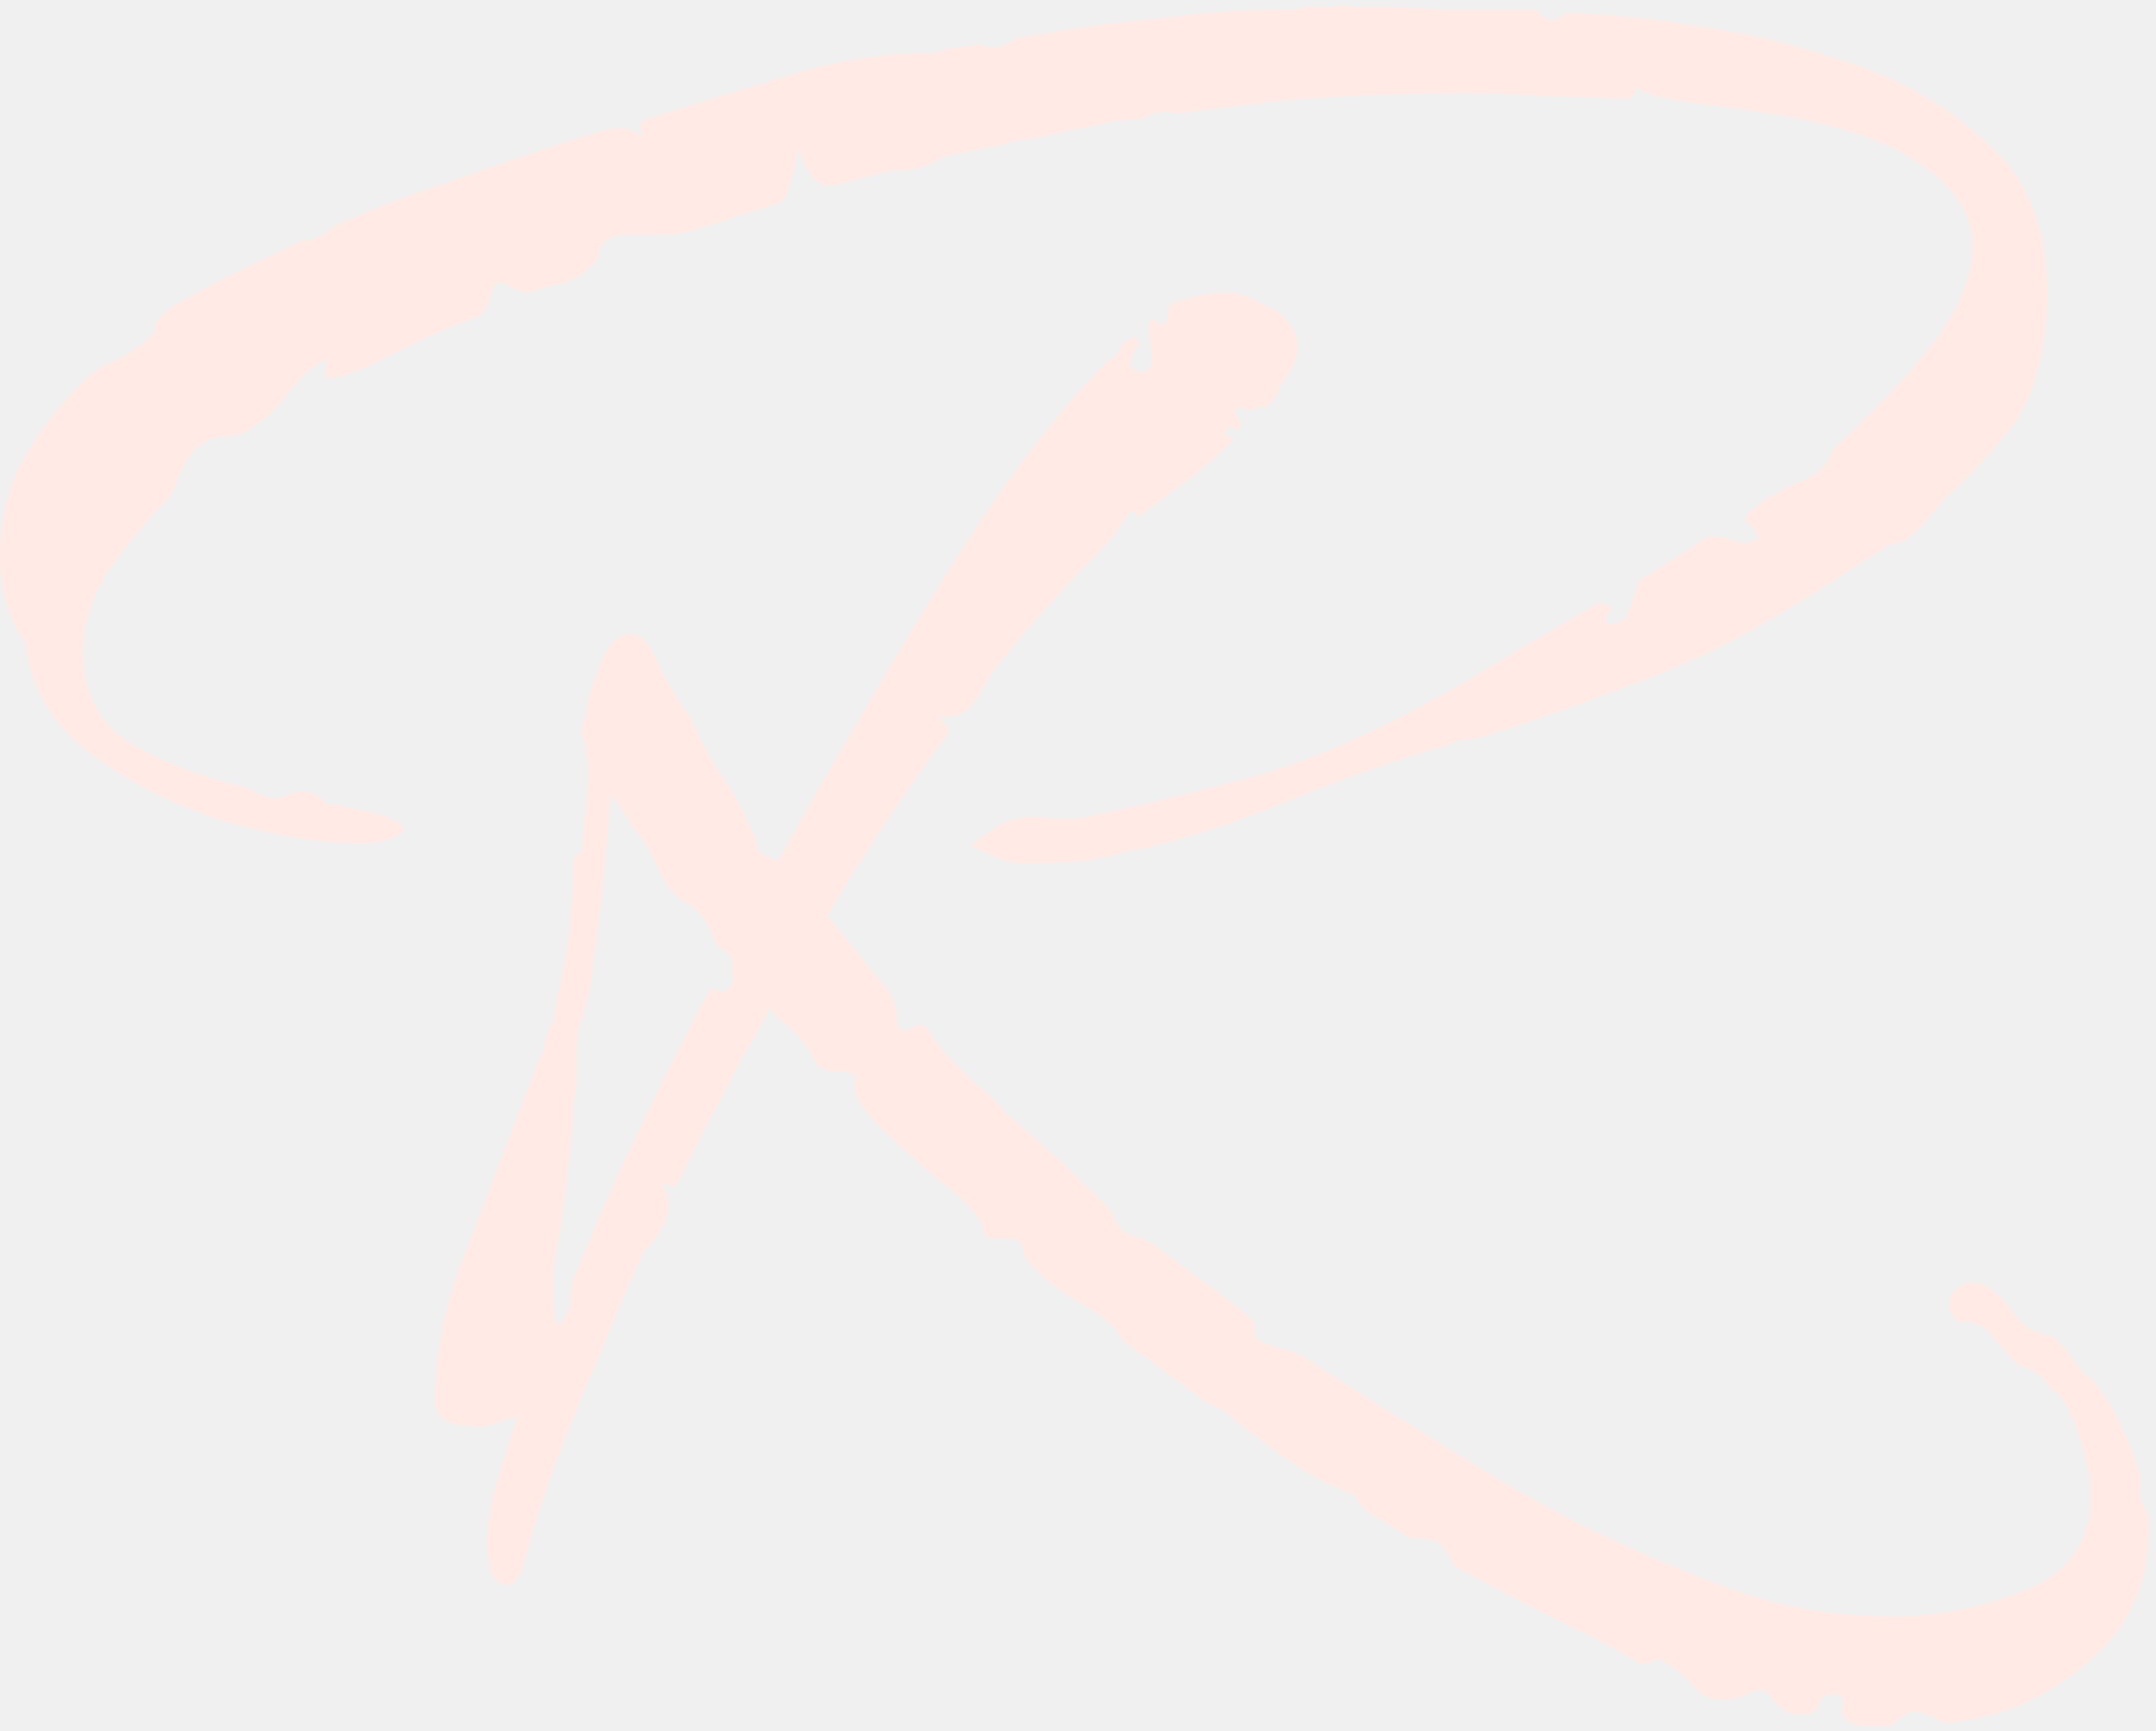
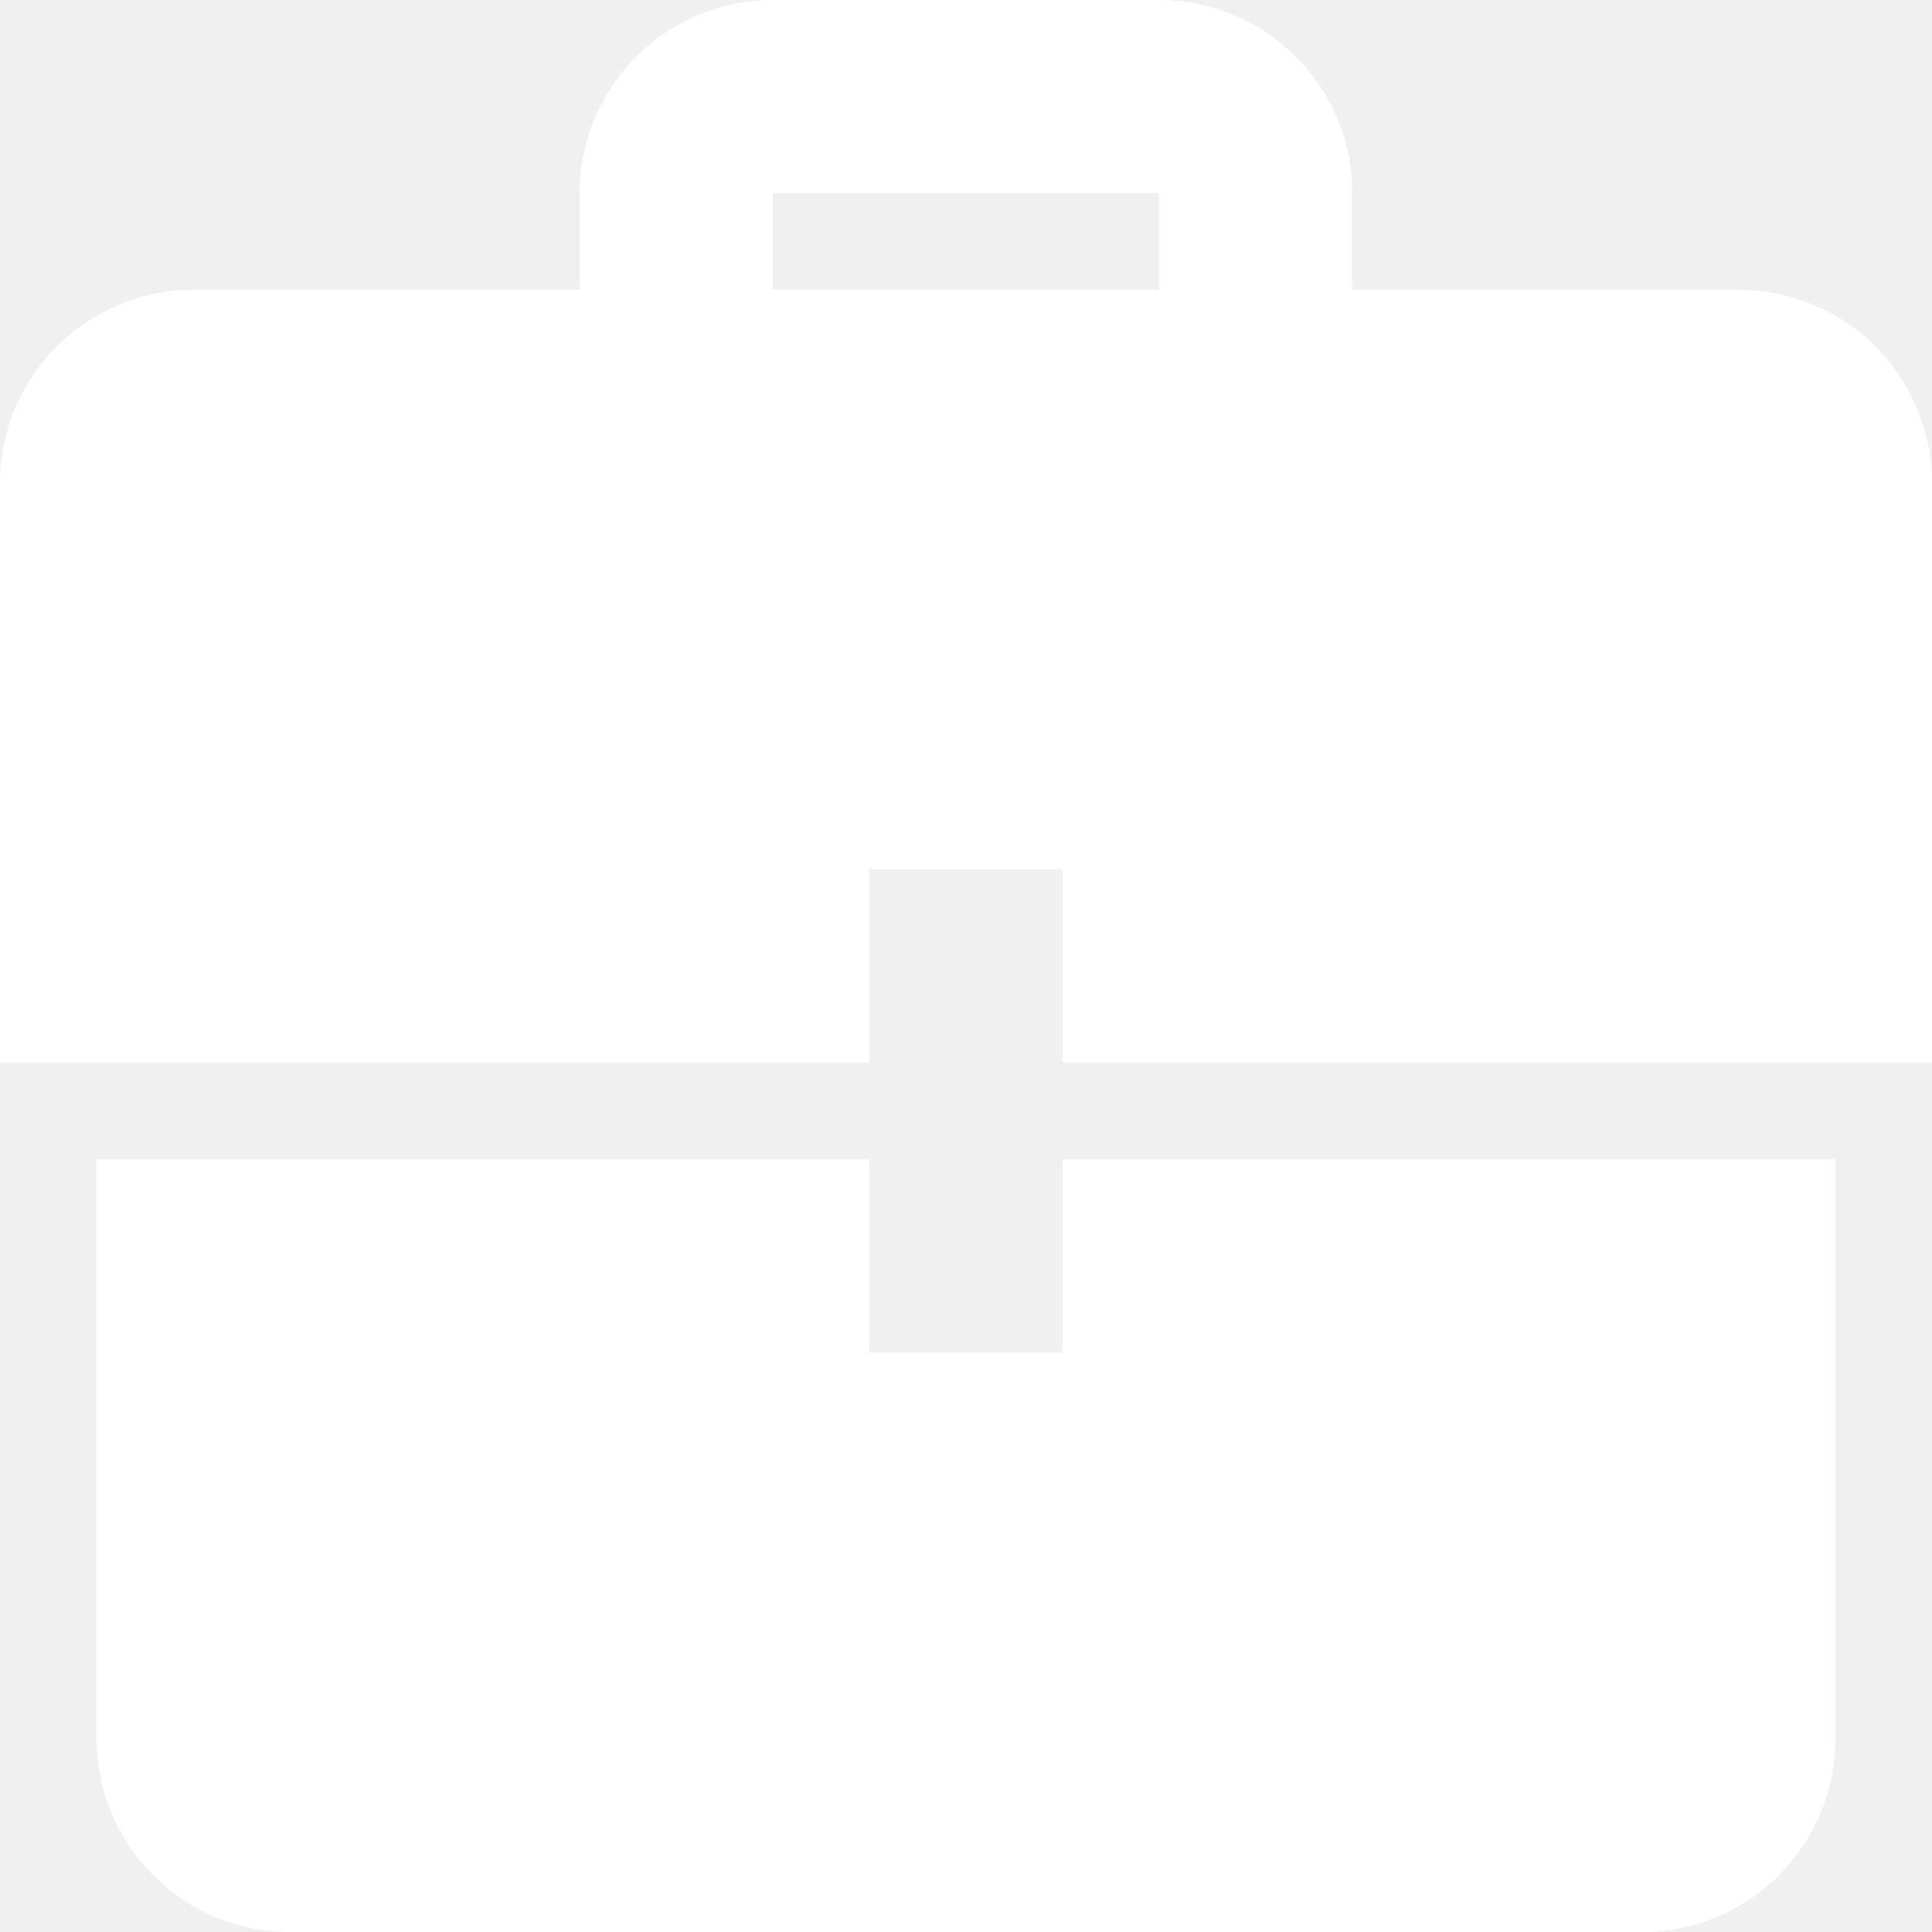
- <svg xmlns="http://www.w3.org/2000/svg" width="299" height="240" viewBox="0 0 299 240" fill="none">
-   <path d="M142.8 119.8C140.933 119.8 139.467 119.533 138.4 119C136 117.933 134.8 117.4 134.8 117.4C134.8 117.133 136 116.2 138.4 114.6C140.267 113.533 142.4 113.133 144.8 113.4C147.467 113.667 149.333 113.667 150.4 113.4C156.8 112.067 164.533 110.2 173.6 107.8C182.667 105.4 193.2 100.6 205.2 93.4L220.8 84.2C222.133 83.4 223.067 83.533 223.6 84.6C223.067 84.867 222.8 85.533 222.8 86.6C224.667 86.6 225.733 85.933 226 84.6C226.533 83 227.067 81.533 227.6 80.2H228L236.8 74.6C238.133 74.333 239.333 74.467 240.4 75C241.733 75.533 242.933 75.4 244 74.6C243.467 73.533 242.933 72.867 242.4 72.6C241.867 72.067 242.133 71.4 243.2 70.6L244.8 69.4C246.933 68.067 248.8 67.133 250.4 66.6C252.267 65.8 253.6 64.333 254.4 62.2C259.733 57.4 264.267 52.6 268 47.8C271.733 43 273.6 38.467 273.6 34.2C273.6 29.667 271.067 25.8 266 22.6C261.2 19.133 252.533 16.6 240 15L236.8 14.6C234.933 14.333 233.2 14.067 231.6 13.8C230 13.533 228.4 13 226.8 12.2C227.067 13.267 226.533 13.8 225.2 13.8C221.467 13.533 217.733 13.4 214 13.4C210.267 13.133 206.667 13 203.2 13C197.333 13 191.867 13.133 186.8 13.4C182 13.667 178.533 13.933 176.4 14.2L163.2 15.8C161.6 15.267 160 15.533 158.4 16.6H158C156.133 16.6 154.267 16.867 152.4 17.4C150.533 17.667 148.533 18.067 146.4 18.6C145.333 18.867 144.133 19.133 142.8 19.4C141.467 19.4 140.133 19.667 138.8 20.2L130.8 21.8C128.933 23.133 126.533 23.8 123.6 23.8H123.2L115.6 25.8H115.2C114.133 25.8 113.2 25.267 112.4 24.2C111.6 22.867 111.067 21.667 110.8 20.6C110.533 22.2 110.133 23.933 109.6 25.8C109.067 27.667 108.133 28.6 106.8 28.6L95.6 32.2C94.533 32.467 93.333 32.6 92 32.6C90.667 32.6 89.333 32.6 88 32.6C86.667 32.6 85.6 32.733 84.8 33C84 33.267 83.467 33.933 83.2 35C83.2 35.8 82.8 36.467 82 37C80.933 38.067 79.6 38.867 78 39.4C76.4 39.667 74.933 40.067 73.6 40.6H73.2C72.667 40.6 71.867 40.333 70.8 39.8C70 39.267 69.333 39.133 68.8 39.4C68.533 39.667 68.267 40.333 68 41.4C67.733 42.467 67.333 43.133 66.8 43.4V43.8C65.2 44.333 63.467 45 61.6 45.8C59.733 46.6 58 47.4 56.4 48.2C54.8 49 52.933 49.933 50.8 51C48.933 51.8 47.333 52.333 46 52.6C45.467 52.6 45.2 52.067 45.2 51C45.467 49.933 45.333 49.667 44.8 50.2C43.2 51 41.6 52.467 40 54.6C38.4 56.733 36.933 58.2 35.6 59C34.267 60.067 32.8 60.6 31.2 60.6C29.867 60.6 28.533 61.133 27.2 62.2C26.4 63 25.6 64.333 24.8 66.2C24.267 67.8 23.6 69 22.8 69.8C20.667 71.933 18.533 74.467 16.4 77.4C16.133 77.933 15.733 78.467 15.2 79C14.667 79.533 14.4 80.2 14.4 81H14C12.4 84.2 11.6 87.267 11.6 90.2C11.6 96.067 13.733 100.333 18 103C22.533 105.667 27.6 107.667 33.2 109C34.267 109.267 35.2 109.667 36 110.2C37.067 110.733 38.133 110.867 39.2 110.6C40.267 110.067 41.2 109.8 42 109.8C43.333 109.8 44.4 110.333 45.2 111.4L51.2 112.6C54.4 113.4 56 114.2 56 115C56 115.533 55.2 116.067 53.6 116.6C52.267 116.867 50.933 117 49.6 117C44.8 117 38.933 116.067 32 114.2C25.067 112.067 18.8 109 13.2 105C7.6 101 4.4 95.8 3.6 89.4C3.6 89.133 3.2 88.467 2.4 87.4C1.867 86.333 1.467 85.4 1.2 84.6C0.4 82.2 4.76837e-07 79.8 4.76837e-07 77.4C4.76837e-07 72.867 0.933 68.6 2.8 64.6C4.933 60.6 7.733 56.867 11.2 53.4C12.533 52.067 13.733 51.133 14.8 50.6C16.133 50.067 17.6 49.267 19.2 48.2C20.8 47.133 21.6 46.2 21.6 45.4C21.6 44.6 22.4 43.667 24 42.6C26.133 41.267 29.067 39.667 32.8 37.8C36.8 35.933 39.867 34.467 42 33.4C43.6 33.4 45.067 32.733 46.4 31.4C51.733 29 57.333 26.867 63.2 25C69.067 22.867 74.933 20.867 80.8 19C81.867 18.733 82.8 18.467 83.6 18.2C84.4 17.933 85.2 17.8 86 17.8C87.067 17.8 88.133 18.2 89.2 19C89.2 18.467 89.067 18.067 88.8 17.8C88.8 17.267 89.067 16.867 89.6 16.6C96.267 14.467 102.8 12.467 109.2 10.6C115.867 8.467 122.4 7.4 128.8 7.4H129.2C129.733 7.4 130.267 7.267 130.8 7C131.6 6.733 132.267 6.6 132.8 6.6H133.2L136 6.2C137.6 7 139.2 6.733 140.8 5.4C148 4.067 154.667 3.133 160.8 2.6C166.933 1.8 172.133 1.4 176.4 1.4H178C179.333 1.4 180.4 1.267 181.2 1H185.2C186 0.733 186.8 0.733 187.6 1C188.667 1 189.467 1 190 1H190.4C193.6 1 196.933 1.133 200.4 1.4C204.133 1.4 207.867 1.4 211.6 1.4H212C213.067 1.4 213.867 1.8 214.4 2.6C215.2 3.133 216.133 2.867 217.2 1.8C224.4 2.067 231.6 2.867 238.8 4.2C244.133 5 250.267 6.6 257.2 9C264.4 11.4 270.667 15.133 276 20.2C281.333 25 284 31.8 284 40.6C284 44.867 283.467 48.733 282.4 52.2C281.6 55.4 280 58.333 277.6 61C275.467 63.667 272.933 66.333 270 69C269.2 69.8 268.4 70.733 267.6 71.8C266.8 72.867 265.867 73.8 264.8 74.6C264.533 74.867 264 75.133 263.2 75.4C262.667 75.4 262.133 75.533 261.6 75.8C261.067 76.333 260.533 76.733 260 77C259.467 77.267 258.8 77.667 258 78.2C249.2 84.067 241.6 88.467 235.2 91.4C229.067 94.067 220.933 97.133 210.8 100.6C207.6 101.667 205.333 102.333 204 102.6C202.667 102.6 201.6 102.867 200.8 103.4C194.133 105.267 186.533 107.933 178 111.4C169.467 114.867 162.133 117.133 156 118.2C155.467 118.467 153.733 118.867 150.8 119.4C148.133 119.667 145.467 119.8 142.8 119.8ZM262.4 239.4C262.133 239.4 261.2 239.4 259.6 239.4C258 239.4 257.067 239.267 256.8 239C255.733 238.467 255.333 237.667 255.6 236.6C255.867 235.533 255.467 235 254.4 235C253.333 235 252.667 235.4 252.4 236.2C252.133 237.267 251.333 237.8 250 237.8H249.6C248.267 237.8 247.067 237.133 246 235.8C245.2 234.467 244.267 234.067 243.2 234.6C241.6 235.4 240.267 235.8 239.2 235.8C237.333 235.8 235.867 235.133 234.8 233.8C233.733 232.467 232.267 231.267 230.4 230.2C230.133 230.2 229.6 230.333 228.8 230.6C228.267 230.867 227.733 230.867 227.2 230.6C226.933 230.333 224.8 229.133 220.8 227C216.8 225.133 212.8 223.133 208.8 221C204.8 218.867 202.4 217.533 201.6 217C200.8 215.133 200 214.067 199.2 213.8C198.667 213.533 197.467 213.4 195.6 213.4C194.533 212.6 193.067 211.667 191.2 210.6C189.6 209.8 188.533 208.733 188 207.4C184.533 206.067 181.467 204.467 178.8 202.6C176.133 200.733 173.333 198.6 170.4 196.2C169.867 195.667 169.2 195.267 168.4 195C167.6 194.733 166.933 194.333 166.4 193.8L155.6 185.8C155.067 184.2 153.067 182.467 149.6 180.6C146.133 178.467 143.733 176.467 142.4 174.6C142.133 174.333 142 174.067 142 173.8C142 172.467 141.333 171.8 140 171.8C139.2 171.8 138.4 171.8 137.6 171.8C136.8 171.8 136.4 171.267 136.4 170.2C135.6 168.333 133.6 166.2 130.4 163.8C127.2 161.133 124.267 158.467 121.6 155.8C118.933 153.133 118 150.867 118.8 149C117.733 148.733 116.667 148.6 115.6 148.6C114.533 148.6 113.733 148.2 113.2 147.4C112.133 145.267 110.8 143.533 109.2 142.2C108.4 141.667 107.6 140.867 106.8 139.8L104.8 143.8C103.733 145.4 102.667 147.267 101.6 149.4C100.533 151.533 99.333 153.8 98 156.2L94.4 163.4C94.133 164.2 93.733 164.6 93.2 164.6C92.933 164.333 92.533 164.2 92 164.2C92.533 165.267 92.8 166.2 92.8 167C92.8 169.133 91.6 171.4 89.2 173.8C85.733 181.8 82.533 189.4 79.6 196.6C76.667 203.8 74.4 210.467 72.8 216.6C72.267 218.733 71.467 219.8 70.4 219.8C68.533 219.8 67.6 217.8 67.6 213.8C67.6 210.067 69.067 204.2 72 196.2L71.6 196.6C71.333 196.6 70.4 196.867 68.8 197.4C67.2 197.933 66.133 198.067 65.6 197.8C62.133 197.8 60.4 196.6 60.4 194.2C60.4 187.8 61.733 181.133 64.4 174.2L74.8 147C75.333 146.2 75.6 145.4 75.6 144.6C75.867 143.8 76.133 143 76.4 142.2L76.8 141.8V141.4L78.4 133C78.933 130.6 79.2 128.467 79.2 126.6C79.467 124.733 79.6 122.467 79.6 119.8C79.6 119 80 118.467 80.8 118.2C80.8 116.333 80.933 114.6 81.2 113C81.467 111.133 81.6 109.267 81.6 107.4V105.4C81.333 105.133 81.2 104.6 81.2 103.8C81.2 103.267 81.067 102.733 80.8 102.2C80.8 101.667 80.8 101.133 80.8 100.6C80.8 100.333 80.8 100.2 80.8 100.2C81.067 99.933 81.2 99.667 81.2 99.4C81.733 96.2 82.667 93.267 84 90.6C85.6 87.933 87.333 87.267 89.2 88.6C89.733 88.867 90.667 90.467 92 93.4C93.6 96.333 94.933 98.467 96 99.8C97.067 102.467 98.4 105 100 107.4C101.6 109.533 102.933 111.933 104 114.6C104.8 115.933 105.2 117 105.2 117.8C105.2 118.333 106.133 118.867 108 119.4C115.733 105.533 123.467 92.333 131.2 79.8C139.2 67 146.667 57.133 153.6 50.2L154.8 49.4L156 47.4C156 47.4 156.267 47.267 156.8 47C157.333 46.733 157.733 46.867 158 47.4C158 47.667 157.733 48.2 157.2 49C156.933 49.8 156.8 50.333 156.8 50.6C157.6 51.933 158.533 52.067 159.6 51C159.867 50.467 159.867 49.267 159.6 47.4C159.333 45.533 159.333 44.6 159.6 44.6C160.133 44.333 160.4 44.333 160.4 44.6C160.667 44.867 160.933 45 161.2 45C161.733 45 162 44.6 162 43.8C162 43 162.133 42.467 162.4 42.2C165.333 41.133 168 40.6 170.4 40.6C171.733 40.6 173.6 41.267 176 42.6C178.667 43.933 180 45.8 180 48.2C180 49.533 179.333 51.133 178 53C177.733 53.267 177.467 53.8 177.2 54.6C176.933 55.133 176.533 55.667 176 56.2C175.733 56.467 175.467 56.6 175.2 56.6C175.2 56.333 174.933 56.333 174.4 56.6C174.133 56.867 173.733 57 173.2 57C172.933 56.733 172.533 56.6 172 56.6C171.467 56.6 171.333 57 171.6 57.8C172.133 58.6 172.267 59.133 172 59.4C171.733 59.667 171.467 59.667 171.2 59.4C170.933 59.133 170.533 59.267 170 59.8C169.733 60.067 169.867 60.333 170.4 60.6C171.2 60.6 171.333 60.867 170.8 61.4C169.2 63 167.2 64.733 164.8 66.6C162.667 68.2 160.533 69.8 158.4 71.4C158.133 71.667 157.867 71.667 157.6 71.4C157.333 70.867 157.067 70.733 156.8 71L154 75C151.333 77.667 148.667 80.467 146 83.4C143.333 86.333 140.533 89.667 137.6 93.4C136.8 95 135.867 96.467 134.8 97.8C133.733 99.133 132.267 99.667 130.4 99.4C130.4 99.667 130.667 100.067 131.2 100.6C131.733 100.867 131.733 101.4 131.2 102.2C125.333 110.2 119.867 118.467 114.8 127L123.2 137.4C124 138.467 124.4 139.667 124.4 141C124.4 142.067 124.667 142.733 125.2 143C125.733 143 126.133 142.867 126.4 142.6C126.933 142.333 127.333 142.2 127.6 142.2C128.4 142.2 129.067 142.867 129.6 144.2C130.4 145.267 131.2 146.2 132 147C133.067 148.067 134.133 149.133 135.2 150.2C136.533 151.267 137.867 152.467 139.2 153.8V154.2C140.267 155 142 156.467 144.4 158.6C146.8 160.733 149.067 162.867 151.2 165C153.333 166.867 154.533 168.333 154.8 169.4C155.333 170.467 156.133 171.133 157.2 171.4C158.267 171.667 159.2 172.067 160 172.6C162.133 174.2 164.267 175.8 166.4 177.4C168.8 179 171.067 180.733 173.2 182.6C174 183.133 174.267 183.667 174 184.2C174 184.733 174.133 185.267 174.4 185.8C174.933 186.067 175.867 186.467 177.2 187C178.8 187.267 180 187.667 180.8 188.2C186.933 192.2 193.067 196.067 199.2 199.8C205.333 203.8 211.733 207.533 218.4 211C225.333 214.467 232.4 217.533 239.6 220.2C246.8 222.867 254.4 224.2 262.4 224.2C268.8 224.2 274.933 223 280.8 220.6C286.933 218.2 290 213.8 290 207.4C290 205.267 289.6 203 288.8 200.6C288.533 199.267 288 197.8 287.2 196.2C286.667 194.6 285.733 193.4 284.4 192.6C283.6 191 282.133 189.933 280 189.4C278.667 188.067 277.467 186.733 276.4 185.4C275.333 183.8 273.733 183.133 271.6 183.4C270.8 182.6 270.4 181.8 270.4 181C270.4 179.933 270.8 179.133 271.6 178.6C272.667 177.8 273.867 177.667 275.2 178.2C277.067 179.267 278.533 180.733 279.6 182.6C280.933 184.2 282.667 185.133 284.8 185.4L286.8 187.4C287.6 188.733 288.4 189.8 289.2 190.6C290.267 191.4 291.2 192.467 292 193.8C292.8 194.867 293.6 196.333 294.4 198.2C295.467 200.333 296.133 202.067 296.4 203.4C296.933 204.467 297.067 205.533 296.8 206.6C296.8 207.667 297.2 208.867 298 210.2C298.533 218.467 295.867 225.133 290 230.2C284.133 235.533 277.333 238.467 269.6 239C268.8 238.467 268 238.067 267.2 237.8C266.667 237.533 266.133 237.4 265.6 237.4C264.8 237.4 263.733 238.067 262.4 239.4ZM77.2 183.4C77.733 183.667 78 183.667 78 183.4C78.267 182.867 78.4 182.6 78.4 182.6C78.933 181.8 79.2 181 79.2 180.2C79.2 179.133 79.333 178.2 79.6 177.4C84.4 165.4 90.533 152.333 98 138.2C98.533 137.133 99.067 136.867 99.6 137.4C100.4 137.667 100.933 137.533 101.2 137C101.733 136.467 101.867 135.8 101.6 135C101.6 134.2 101.6 133.533 101.6 133C101.333 132.467 100.933 132.067 100.4 131.8C99.867 131.533 99.467 131.133 99.2 130.6C98.133 127.667 96.667 125.8 94.8 125C93.2 123.933 92 122.333 91.2 120.2C90.133 117.8 89.067 116.067 88 115C87.2 113.667 86.133 112.067 84.8 110.2L83.6 123.8C83.333 126.467 82.933 129.533 82.4 133C82.133 136.467 81.467 139.667 80.4 142.6C80.133 143.4 80 144.6 80 146.2V150.6C80 151.133 79.867 151.8 79.6 152.6C79.6 153.4 79.6 154.2 79.6 155L78.8 163C78.533 165.667 78.133 168.467 77.6 171.4C77.067 174.067 76.8 176.6 76.8 179C76.8 181.133 76.933 182.6 77.2 183.4Z" fill="#FFEAE6" />
+ <svg xmlns="http://www.w3.org/2000/svg" width="20" height="20" viewBox="0 0 20 20" fill="none">
+   <g clip-path="url(#clip0_57_247)">
+     <path d="M9 12H1V18C1 18.53 1.211 19.039 1.586 19.414C1.961 19.789 2.47 20 3 20H17C17.53 20 18.039 19.789 18.414 19.414C18.789 19.039 19 18.53 19 18V12H11V14H9V12ZM9 11H0V5C0 3.9 0.9 3 2 3H6V2C6 1.47 6.211 0.961 6.586 0.586C6.961 0.211 7.47 0 8 0L12 0C12.53 0 13.039 0.211 13.414 0.586C13.789 0.961 14 1.47 14 2V3H18C18.53 3 19.039 3.211 19.414 3.586C19.789 3.961 20 4.47 20 5V11H11V9H9V11ZM12 3V2H8V3H12Z" fill="white" />
+   </g>
+   <defs>
+     <clipPath id="clip0_57_247">
+       <rect width="20" height="20" fill="white" />
+     </clipPath>
+   </defs>
</svg>
